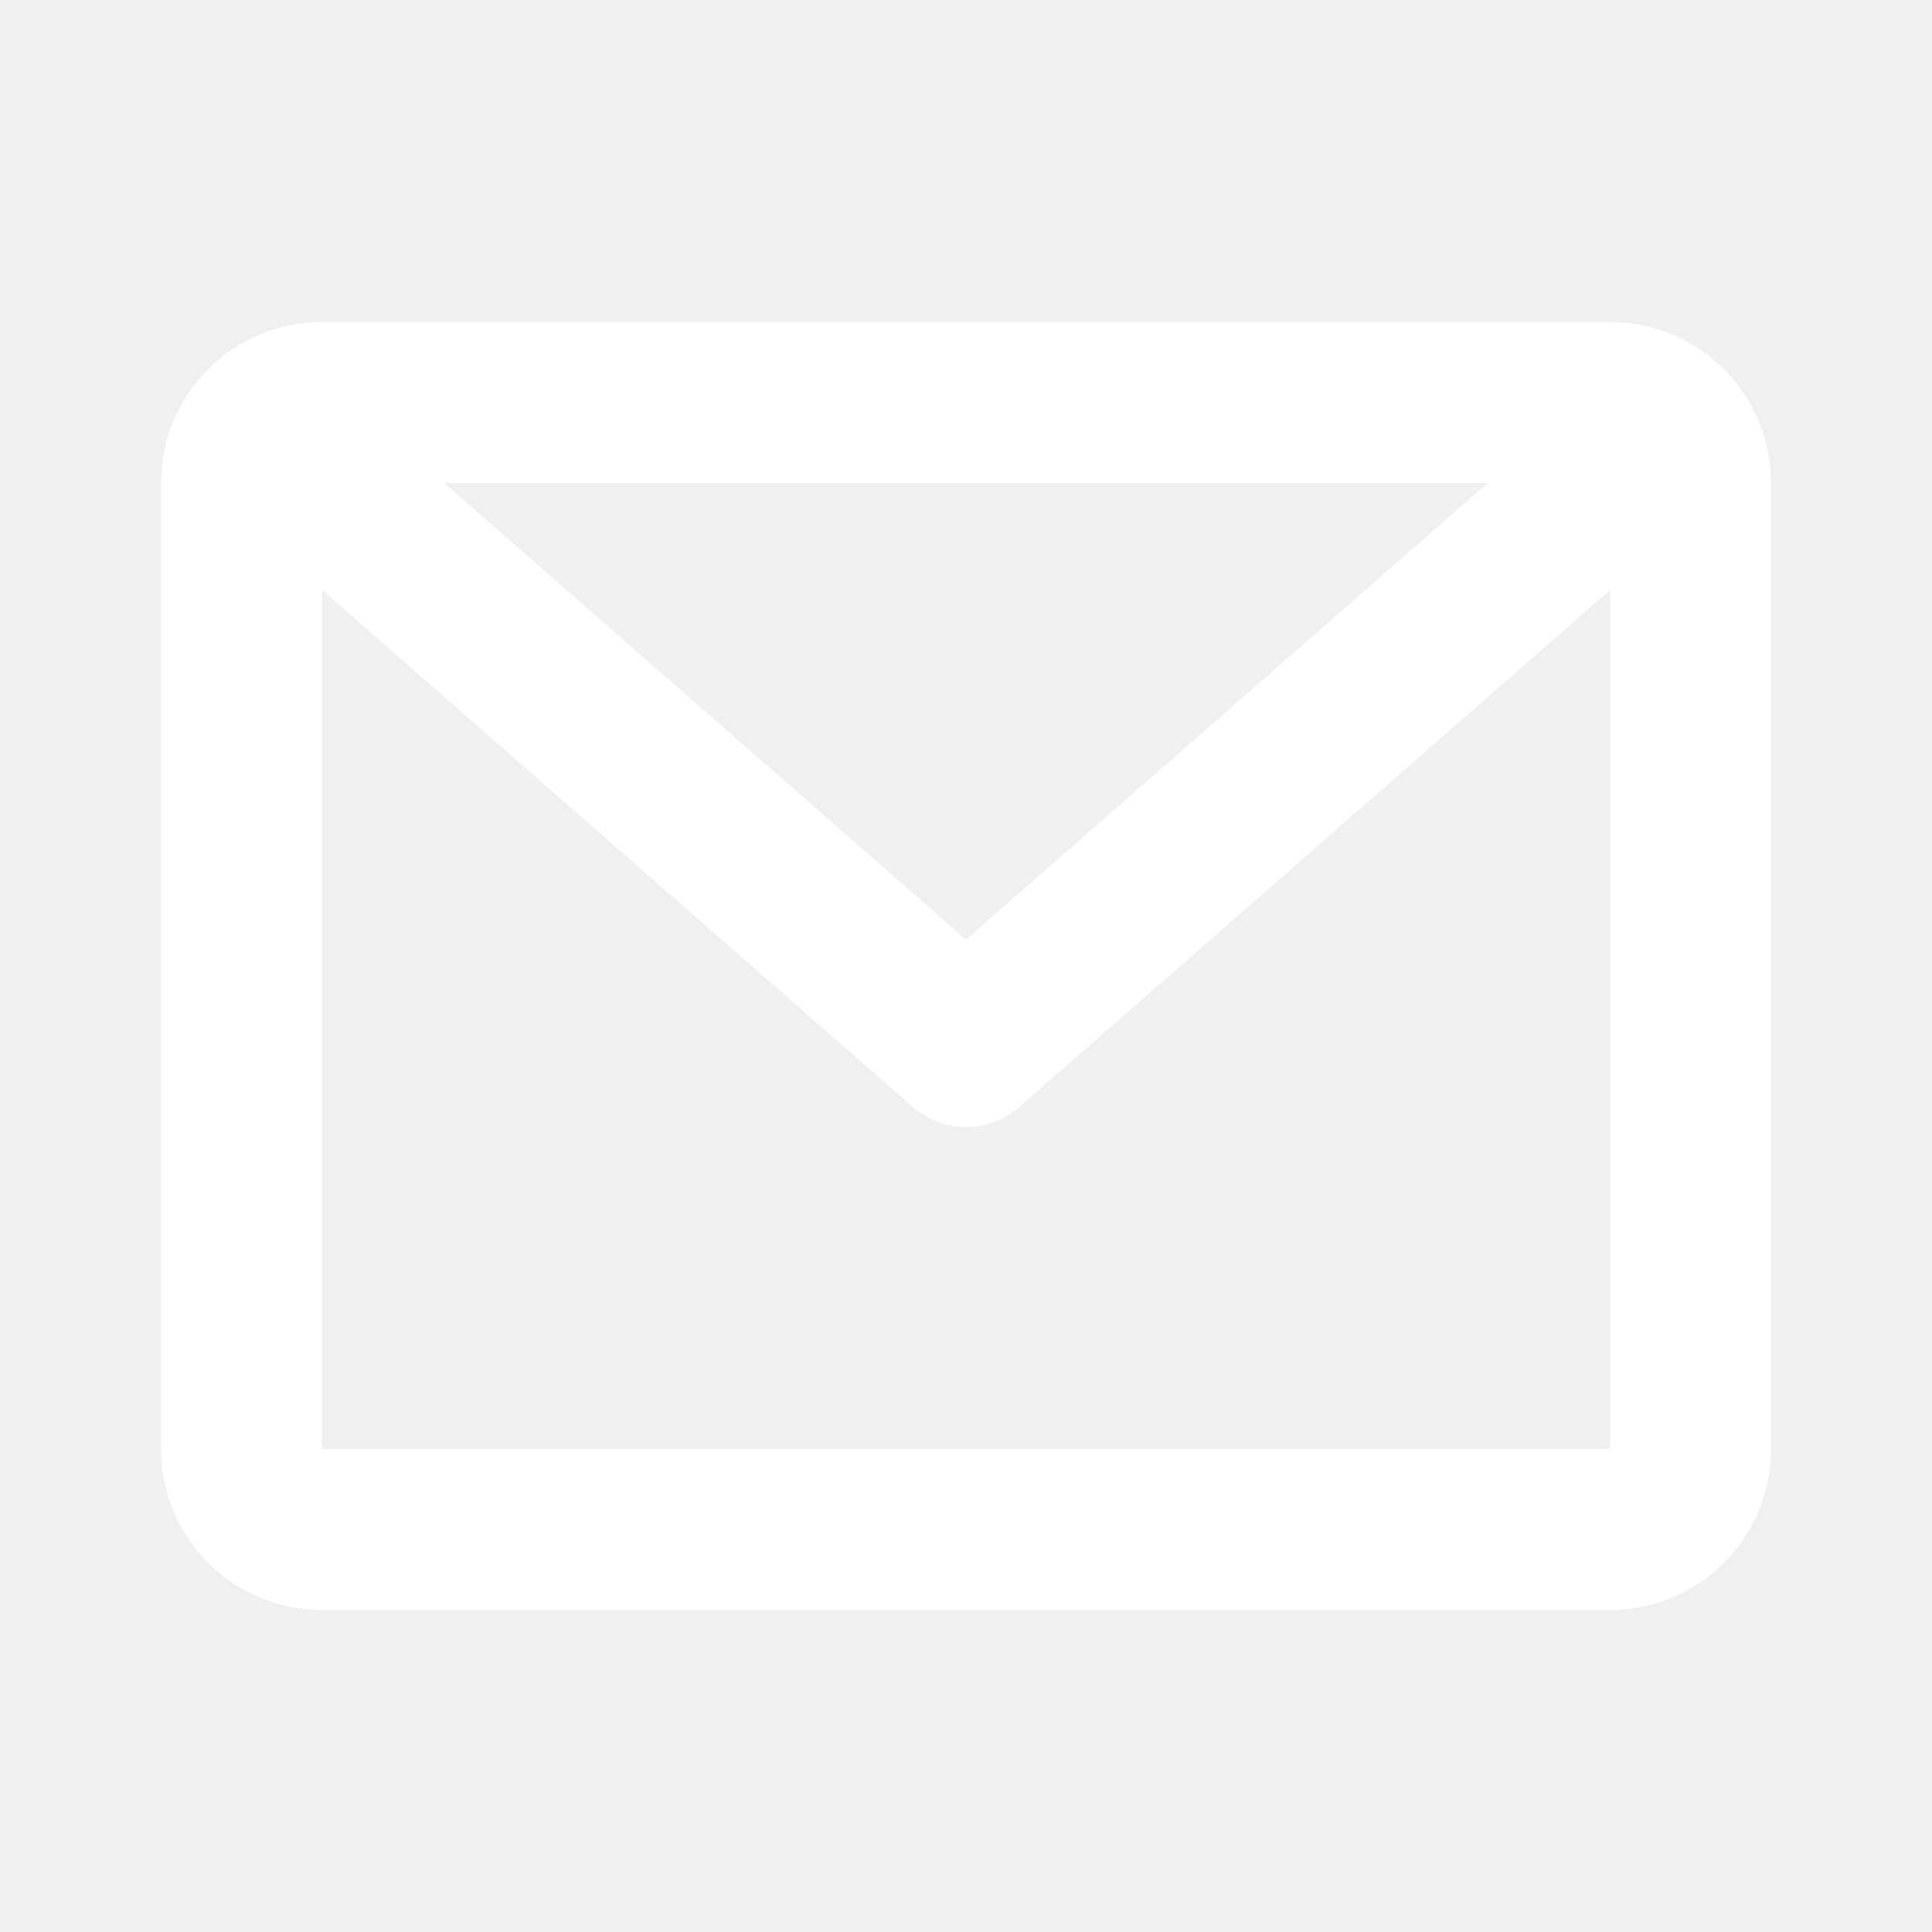
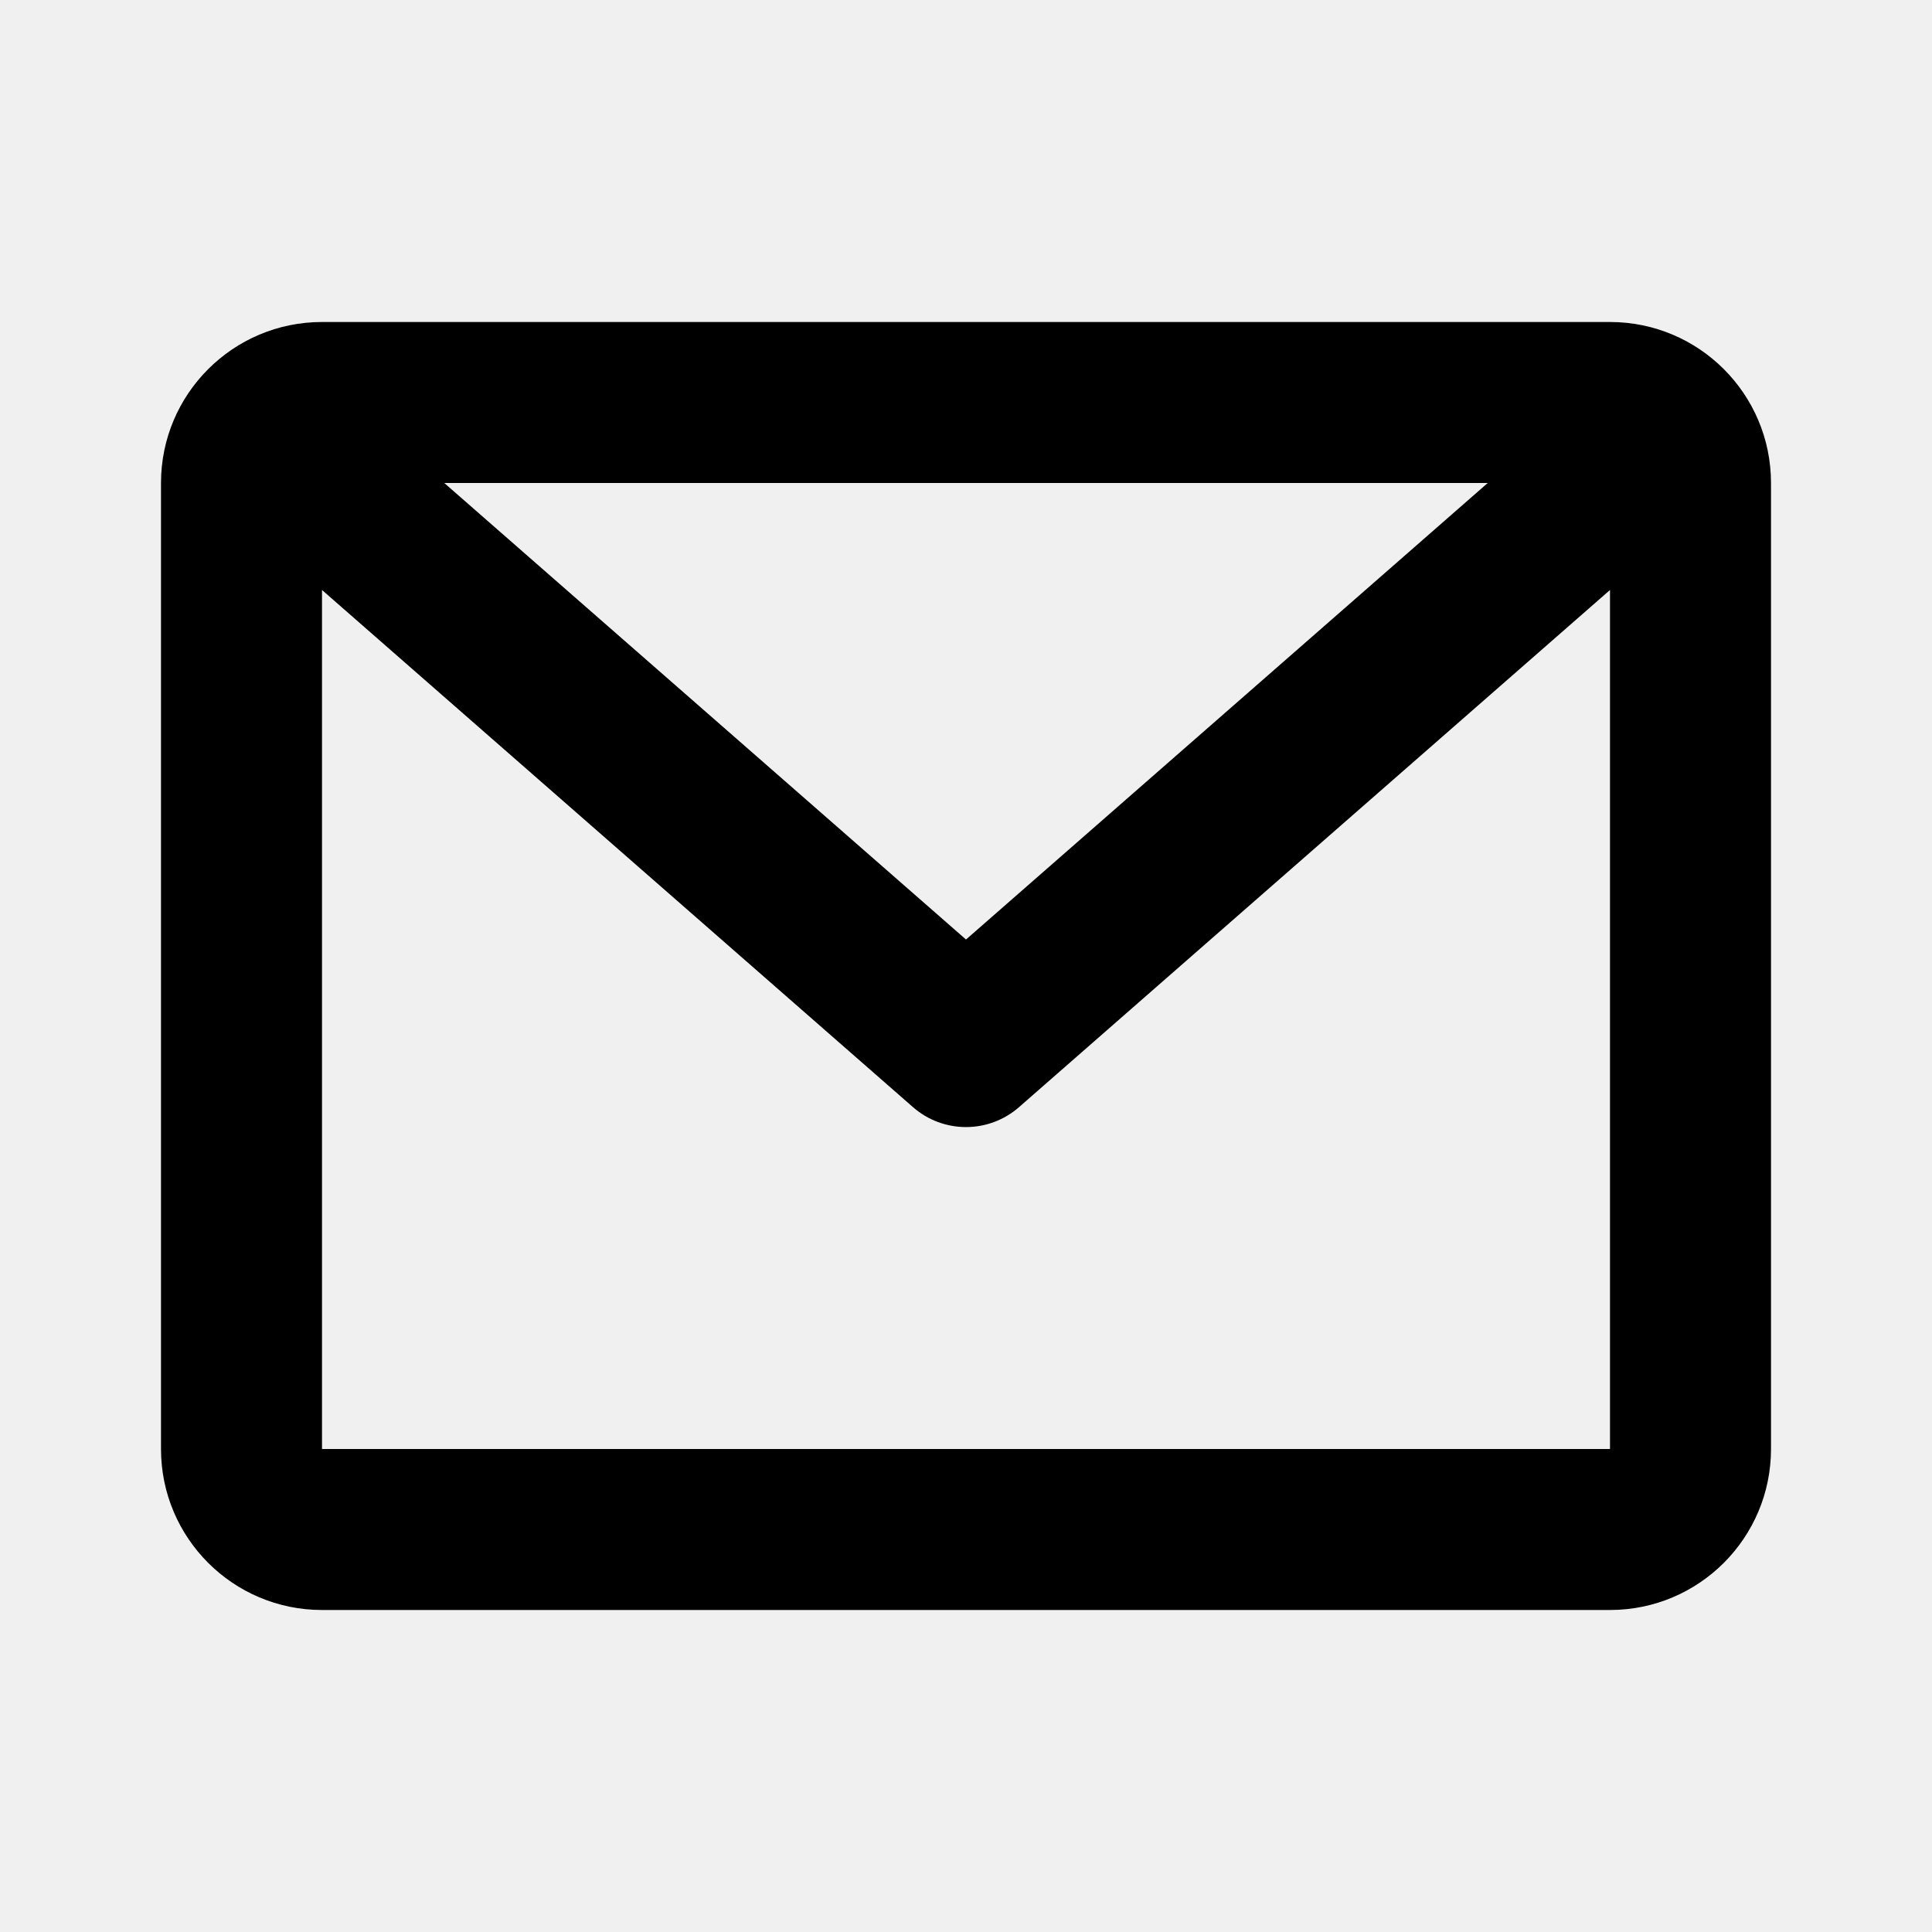
- <svg xmlns="http://www.w3.org/2000/svg" width="256" height="256" viewBox="0 0 24 24" fill="#ffffff">
-   <path fill="#ffffff" d="M2 6a2 2 0 0 1 2-2h16a2 2 0 0 1 2 2v12a2 2 0 0 1-2 2H4a2 2 0 0 1-2-2V6zm3.519 0L12 11.671L18.481 6H5.52zM20 7.329l-7.341 6.424a1 1 0 0 1-1.318 0L4 7.329V18h16V7.329z" />
+ <svg xmlns="http://www.w3.org/2000/svg" width="256" height="256" viewBox="0 0 24 24" fill="currentColor">
+   <path fill="currentColor" d="M2 6a2 2 0 0 1 2-2h16a2 2 0 0 1 2 2v12a2 2 0 0 1-2 2H4a2 2 0 0 1-2-2V6zm3.519 0L12 11.671L18.481 6H5.52zM20 7.329l-7.341 6.424a1 1 0 0 1-1.318 0L4 7.329V18h16V7.329z" />
</svg>
